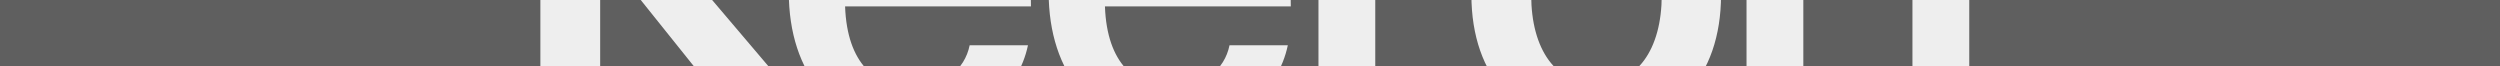
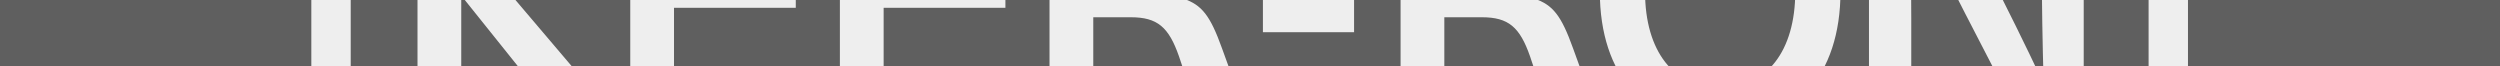
<svg xmlns="http://www.w3.org/2000/svg" width="1440" height="38" viewBox="0 0 1440 38" fill="none">
  <mask id="mask0_182_1531" style="mask-type:alpha" maskUnits="userSpaceOnUse" x="0" y="0" width="1440" height="38">
    <rect width="1440" height="38" fill="#C4C4C4" />
  </mask>
  <g mask="url(#mask0_182_1531)">
    <rect y="-369" width="1440" height="800" fill="#5F5F5F" />
-     <path d="M378.701 -37.051L462.218 -134.344H420.89L346.27 -43.365H345.696V-134.344H311.256V70H345.696V-28.441H346.27L425.195 70H469.68L378.701 -37.051ZM524.943 50.197C504.566 50.197 487.92 36.708 486.772 3.703H593.823C593.823 -10.36 592.675 -21.266 589.805 -30.45C581.769 -60.872 557.661 -80.101 524.369 -80.101C480.171 -80.101 454.341 -47.67 454.341 -4.62C454.341 42.448 480.458 74.305 524.943 74.305C563.114 74.305 586.648 52.206 592.101 26.089H558.522C555.652 40.152 543.598 50.197 524.943 50.197ZM524.369 -55.993C543.885 -55.993 558.809 -43.365 561.105 -17.822H487.346C490.216 -43.078 504.566 -55.993 524.369 -55.993ZM674.62 50.197C654.243 50.197 637.597 36.708 636.449 3.703H743.5C743.5 -10.36 742.352 -21.266 739.482 -30.45C731.446 -60.872 707.338 -80.101 674.046 -80.101C629.848 -80.101 604.018 -47.67 604.018 -4.62C604.018 42.448 630.135 74.305 674.62 74.305C712.791 74.305 736.325 52.206 741.778 26.089H708.199C705.329 40.152 693.275 50.197 674.62 50.197ZM674.046 -55.993C693.562 -55.993 708.486 -43.365 710.782 -17.822H637.023C639.893 -43.078 654.243 -55.993 674.046 -55.993ZM832.047 -77.805C813.966 -77.805 800.19 -70.056 790.432 -54.271H789.858V-75.796H759.436V70H792.154V-1.463C792.154 -31.885 806.504 -48.531 832.621 -48.531C836.352 -48.531 840.083 -48.244 844.101 -47.383V-76.37C840.37 -77.231 835.778 -77.805 832.047 -77.805ZM919.568 -80.101C875.37 -80.101 847.531 -50.253 847.531 -2.898C847.531 44.457 875.37 74.305 919.568 74.305C963.766 74.305 991.318 44.457 991.318 -2.898C991.318 -50.253 963.766 -80.101 919.568 -80.101ZM919.568 -54.271C942.815 -54.271 957.165 -34.468 957.165 -2.898C957.165 28.672 942.815 48.475 919.568 48.475C896.321 48.475 881.971 28.672 881.971 -2.898C881.971 -34.468 896.321 -54.271 919.568 -54.271ZM1081.19 -79.24C1061.96 -79.24 1046.75 -70.056 1037.57 -56.854H1036.99V-75.796H1006V70H1038.72V-10.934C1038.72 -38.773 1053.35 -52.836 1072.01 -52.836C1090.38 -52.836 1101.57 -42.504 1101.57 -16.387V70H1134.29V-19.257C1134.29 -59.15 1114.2 -79.24 1081.19 -79.24Z" fill="#EEEEEE" />
+     <path d="M226.16 -82.91V-97.61H179.33V89.29H226.16V74.59H202.01V-82.91H226.16ZM1260.27 -97.61H1213.44V-82.91H1237.59V74.59H1213.44V89.29H1260.27V-97.61Z" fill="#EEEEEE" />
+     <path d="M289.26 -20.33L350.37 -91.52H320.13L265.53 -24.95H265.11V-91.52H239.91V58H265.11V-14.03H265.53L323.28 58H355.83L289.26 -20.33ZM462.417 -69.68V-91.52H362.457V58H464.517V36.16H387.657V-7.52H457.797V-29.15H387.657V-69.68H462.417ZM583.167 -69.68V-91.52H483.207V58H585.267V36.16H508.407V-7.52H578.547V-29.15H508.407V-69.68H583.167ZM603.957 -91.52V58H629.157V-2.06H650.787C666.117 -2.06 672.627 3.61 678.507 20.41L691.107 58H718.617L703.287 15.79C696.567 -2.9 691.737 -9.2 681.027 -12.77V-13.19C698.037 -17.39 708.747 -31.46 708.747 -50.15C708.747 -76.19 692.157 -91.52 655.407 -91.52H603.957ZM629.157 -70.73H652.677C672.417 -70.73 683.337 -63.59 683.337 -47.63C683.547 -32.72 674.937 -22.64 654.147 -22.64H629.157V-70.73ZM779.374 6.55V-13.19H726.874V6.55H779.374ZM806.164 -91.52V58H831.364V-2.06H852.994C868.324 -2.06 874.834 3.61 880.714 20.41L893.314 58H920.824L905.494 15.79C898.774 -2.9 893.944 -9.2 883.234 -12.77V-13.19C900.244 -17.39 910.954 -31.46 910.954 -50.15C910.954 -76.19 894.364 -91.52 857.614 -91.52H806.164ZM831.364 -70.73H854.884C874.624 -70.73 885.544 -63.59 885.544 -47.63C885.754 -32.72 877.144 -22.64 856.354 -22.64H831.364V-70.73ZM990.235 -94.67C947.395 -94.67 920.935 -64.85 920.935 -16.76C920.935 31.33 947.395 61.15 990.235 61.15C1033.08 61.15 1059.54 31.33 1059.54 -16.76C1059.54 -64.85 1033.08 -94.67 990.235 -94.67ZM990.235 -72.2C1016.91 -72.2 1033.5 -50.99 1033.5 -16.76C1033.5 17.47 1016.91 38.68 990.235 38.68C963.565 38.68 946.975 17.47 946.975 -16.76C946.975 -50.99 963.565 -72.2 990.235 -72.2ZM1199.65 58V-91.52H1175.5V-32.72C1175.5 -10.04 1175.92 12.64 1176.55 35.32H1176.13C1166.05 13.9 1155.34 -7.73 1144.42 -28.94L1112.29 -91.52H1075.96V58H1100.32V-0.8C1100.32 -23.48 1099.9 -46.16 1099.06 -68.84H1099.48C1109.56 -47.42 1120.27 -25.79 1131.19 -4.58L1163.53 58H1199.65Z" fill="#5F5F5F" />
+     <path d="M289.83 -8.33L350.94 -79.52H320.7L266.1 -12.95H265.68V-79.52H240.48V70H265.68V-2.03H266.1L323.85 70H356.4L289.83 -8.33ZM462.986 -57.68V-79.52H363.026V70H465.086V48.16H388.226V4.48H458.366V-17.15H388.226V-57.68H462.986ZM583.736 -57.68V-79.52H483.776V70H585.836V48.16H508.976V4.48H579.116V-17.15H508.976V-57.68H583.736ZM604.526 -79.52V70H629.726V9.94H651.356C666.686 9.94 673.196 15.61 679.076 32.41L691.676 70H719.186L703.856 27.79C697.136 9.1 692.306 2.8 681.596 -0.77V-1.19C698.606 -5.39 709.316 -19.46 709.316 -38.15C709.316 -64.19 692.726 -79.52 655.976 -79.52H604.526ZM629.726 -58.73H653.246C672.986 -58.73 683.906 -51.59 683.906 -35.63C684.116 -20.72 675.506 -10.64 654.716 -10.64H629.726V-58.73ZM779.944 18.55V-1.19H727.444V18.55H779.944ZM806.734 -79.52V70H831.934V9.94H853.564C868.894 9.94 875.404 15.61 881.284 32.41L893.884 70H921.394L906.064 27.79C899.344 9.1 894.514 2.8 883.804 -0.77V-1.19C900.814 -5.39 911.524 -19.46 911.524 -38.15C911.524 -64.19 894.934 -79.52 858.184 -79.52H806.734ZM831.934 -58.73H855.454C875.194 -58.73 886.114 -51.59 886.114 -35.63C886.324 -20.72 877.714 -10.64 856.924 -10.64H831.934V-58.73ZM990.805 -82.67C947.965 -82.67 921.505 -52.85 921.505 -4.76C921.505 43.33 947.965 73.15 990.805 73.15C1033.65 73.15 1060.11 43.33 1060.11 -4.76C1060.11 -52.85 1033.65 -82.67 990.805 -82.67ZM990.805 -60.2C1017.48 -60.2 1034.07 -38.99 1034.07 -4.76C1034.07 29.47 1017.48 50.68 990.805 50.68C964.135 50.68 947.545 29.47 947.545 -4.76C947.545 -38.99 964.135 -60.2 990.805 -60.2ZM1200.22 70V-79.52H1176.07V-20.72C1176.07 1.96 1176.49 24.64 1177.12 47.32H1176.7C1166.62 25.9 1155.91 4.27 1144.99 -16.94L1112.86 -79.52H1076.53V70H1100.89V11.2C1100.89 -11.48 1100.47 -34.16 1099.63 -56.84H1100.05C1110.13 -35.42 1120.84 -13.79 1131.76 7.42L1164.1 70H1200.22Z" fill="#EEEEEE" />
  </g>
</svg>
